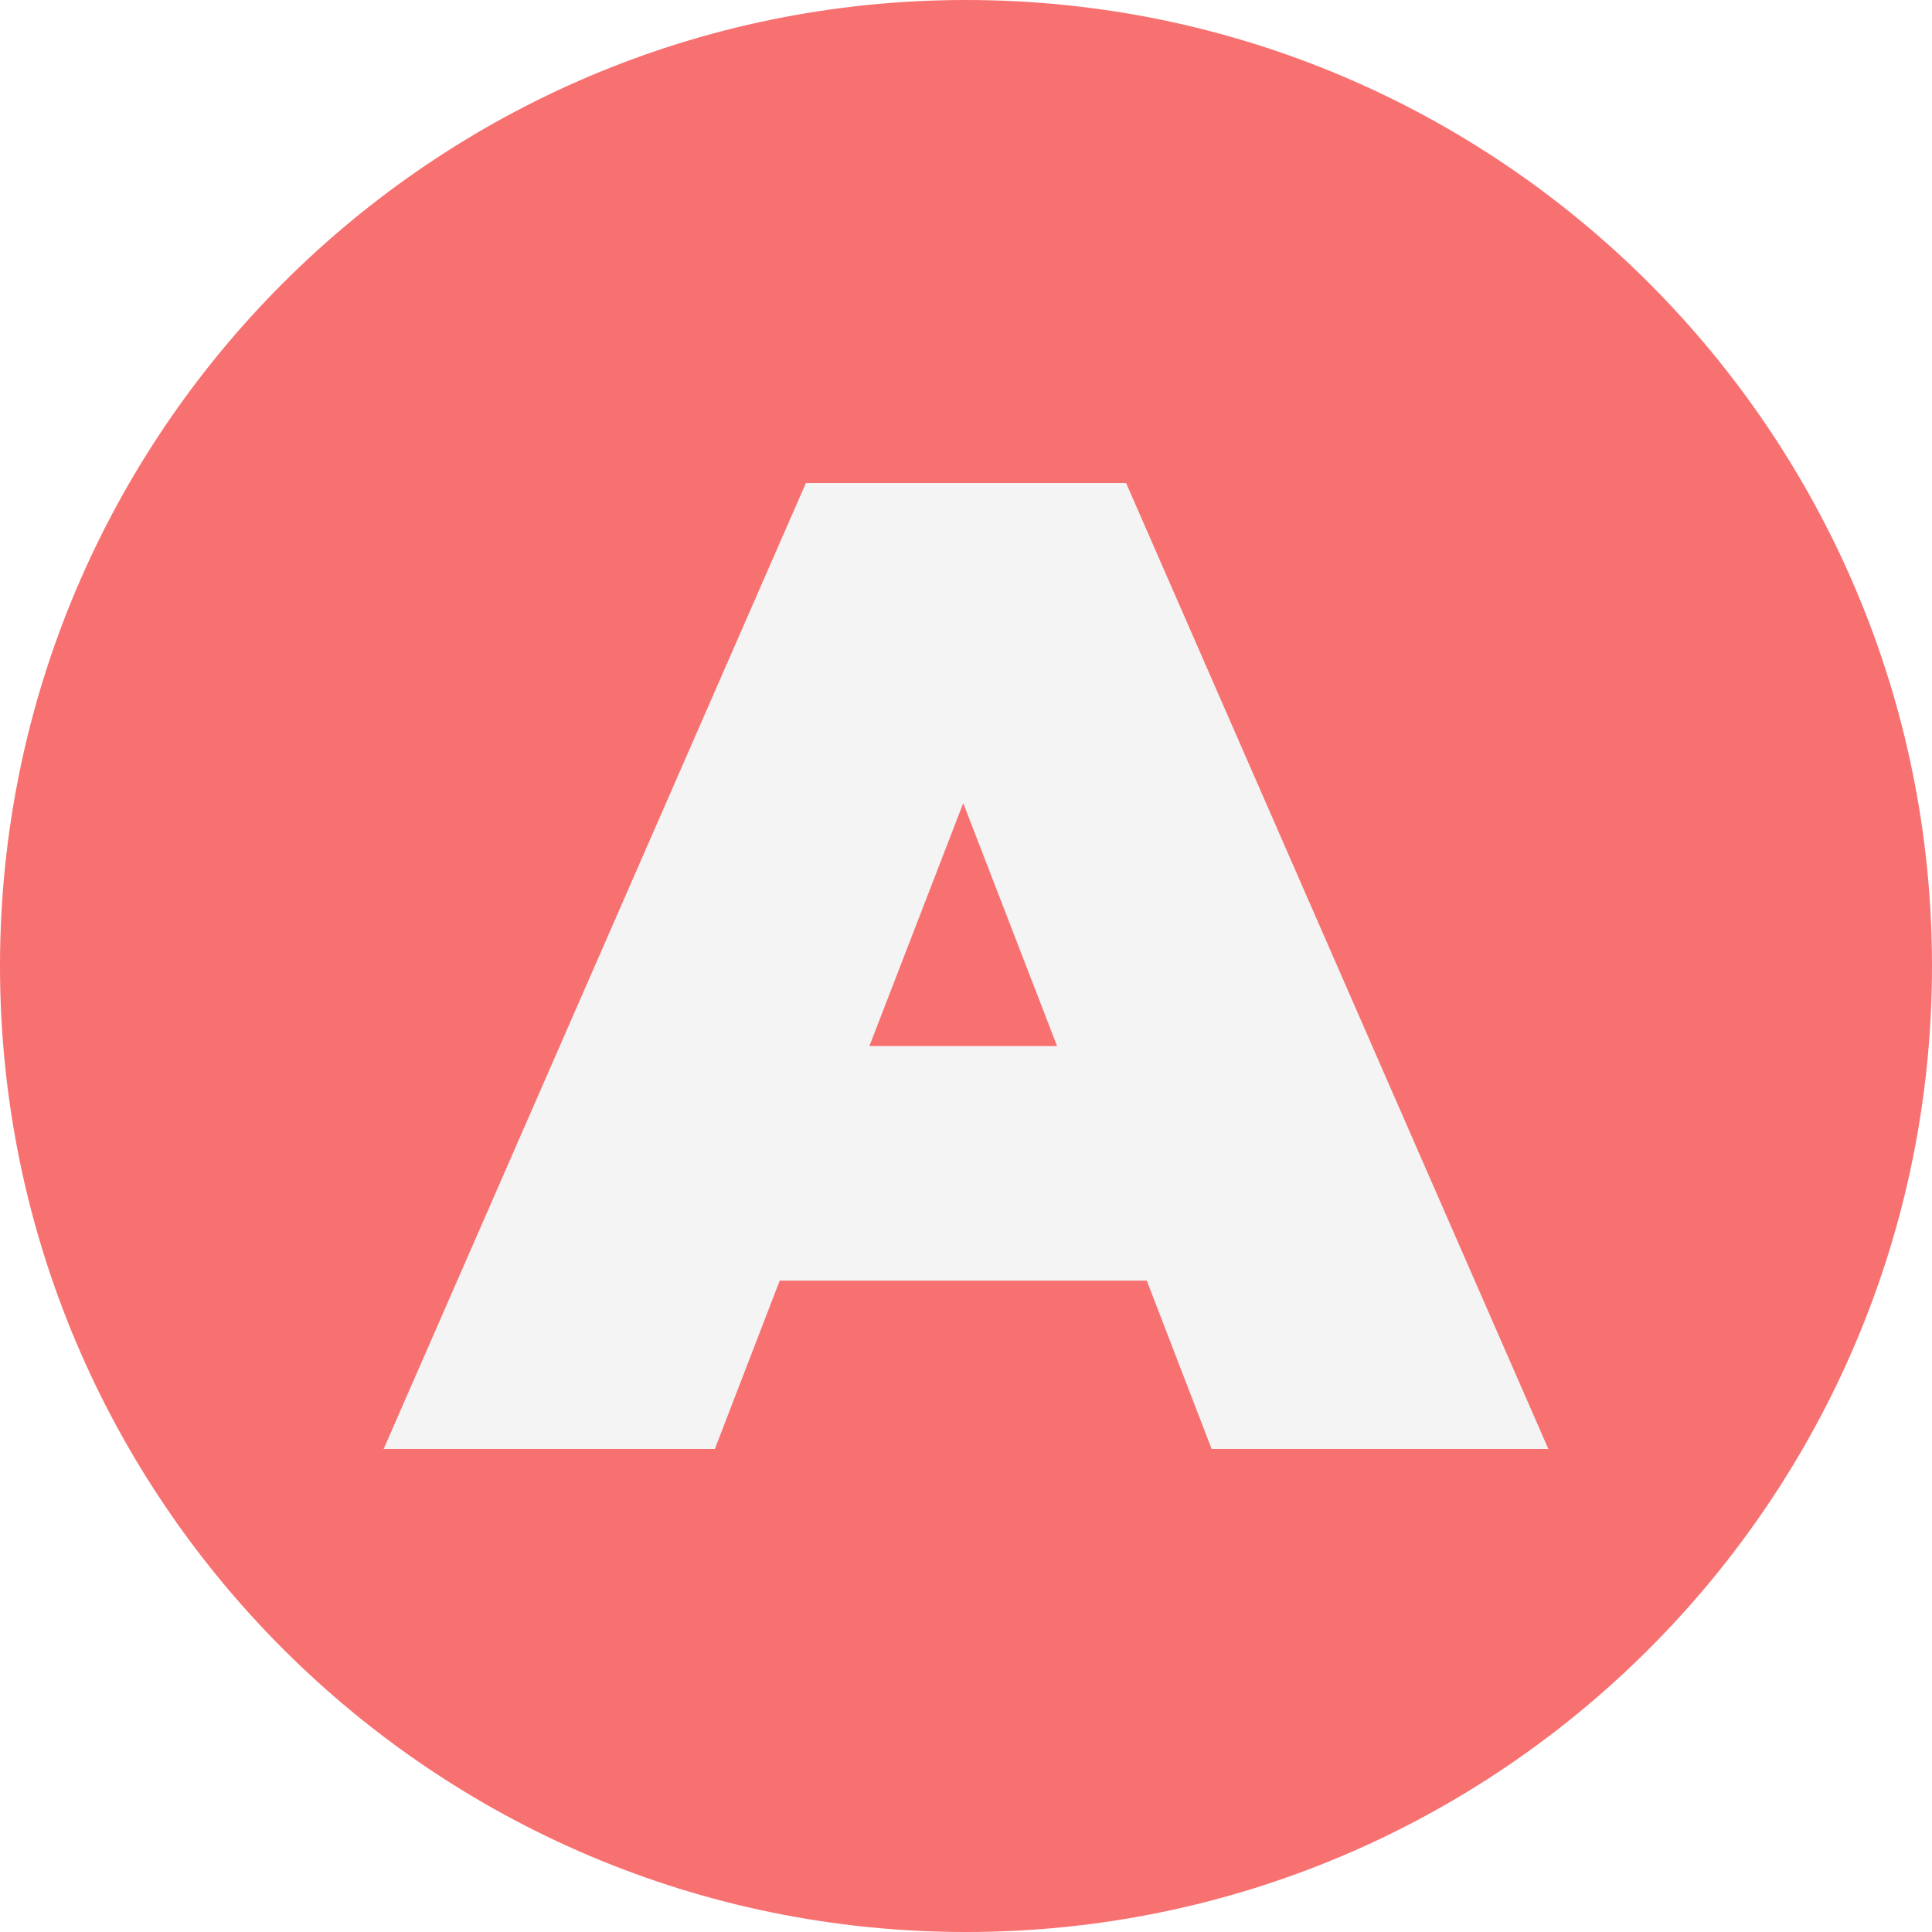
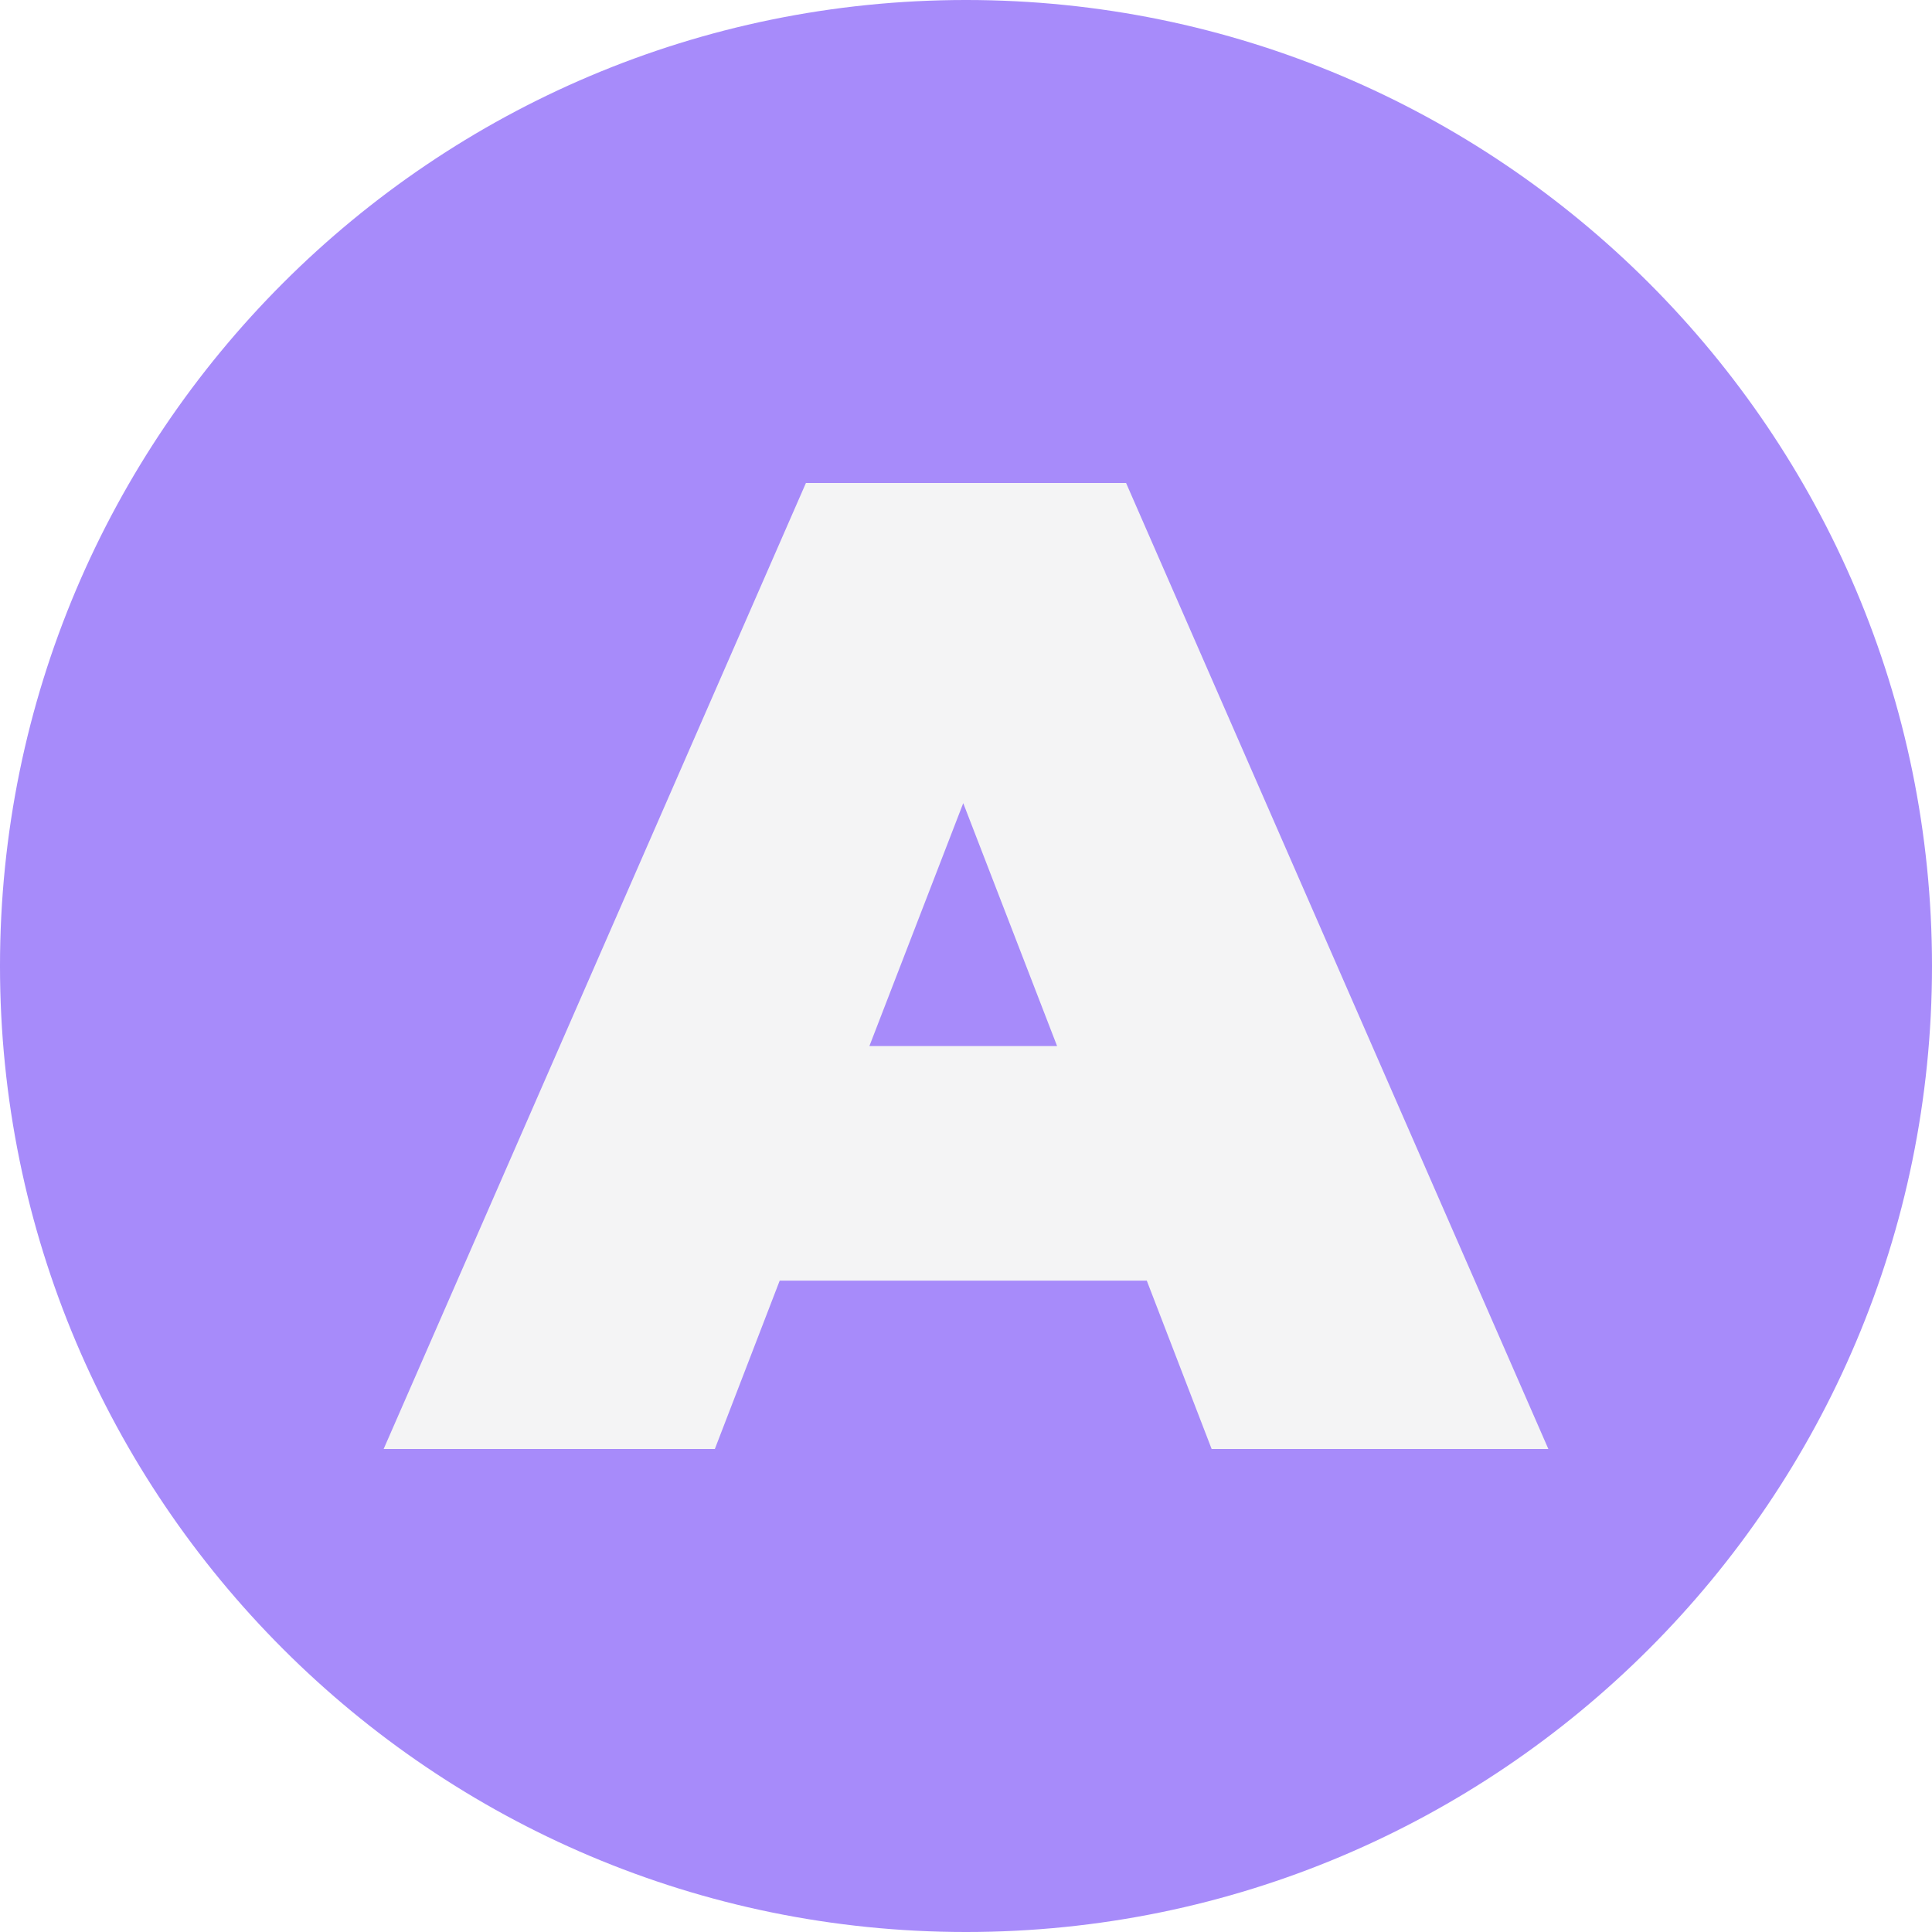
<svg xmlns="http://www.w3.org/2000/svg" xml:space="preserve" width="512" height="512">
-   <path d="M0-122.269c67.492 0 122.269 54.777 122.269 122.269S67.492 122.269 0 122.269-122.269 67.492-122.269 0-67.492-122.269 0-122.269z" style="stroke:#aff9c1;stroke-width:0;stroke-dasharray:none;stroke-linecap:butt;stroke-dashoffset:0;stroke-linejoin:miter;stroke-miterlimit:4;fill:#f87171;fill-rule:nonzero;opacity:1" transform="translate(256 256) scale(2.09375)" />
+   <path d="M0-122.269c67.492 0 122.269 54.777 122.269 122.269S67.492 122.269 0 122.269-122.269 67.492-122.269 0-67.492-122.269 0-122.269z" style="stroke:#aff9c1;stroke-width:0;stroke-dasharray:none;stroke-linecap:butt;stroke-dashoffset:0;stroke-linejoin:miter;stroke-miterlimit:4;fill:#a78bfa;fill-rule:nonzero;opacity:1" transform="translate(256 256) scale(2.09375)" />
  <path d="m162.257 79.129-.564-1.464h-3.192l-.564 1.464h-2.88l3.672-8.4h2.784l3.672 8.4h-2.928Zm-2.976-3.504h1.632l-.816-2.112-.816 2.112Z" style="stroke:none;stroke-width:1;stroke-dasharray:none;stroke-linecap:butt;stroke-dashoffset:0;stroke-linejoin:miter;stroke-miterlimit:4;fill:#f4f4f5;fill-rule:nonzero;opacity:1" transform="translate(-4623.878 -2027.55) scale(30.47619)" />
</svg>
